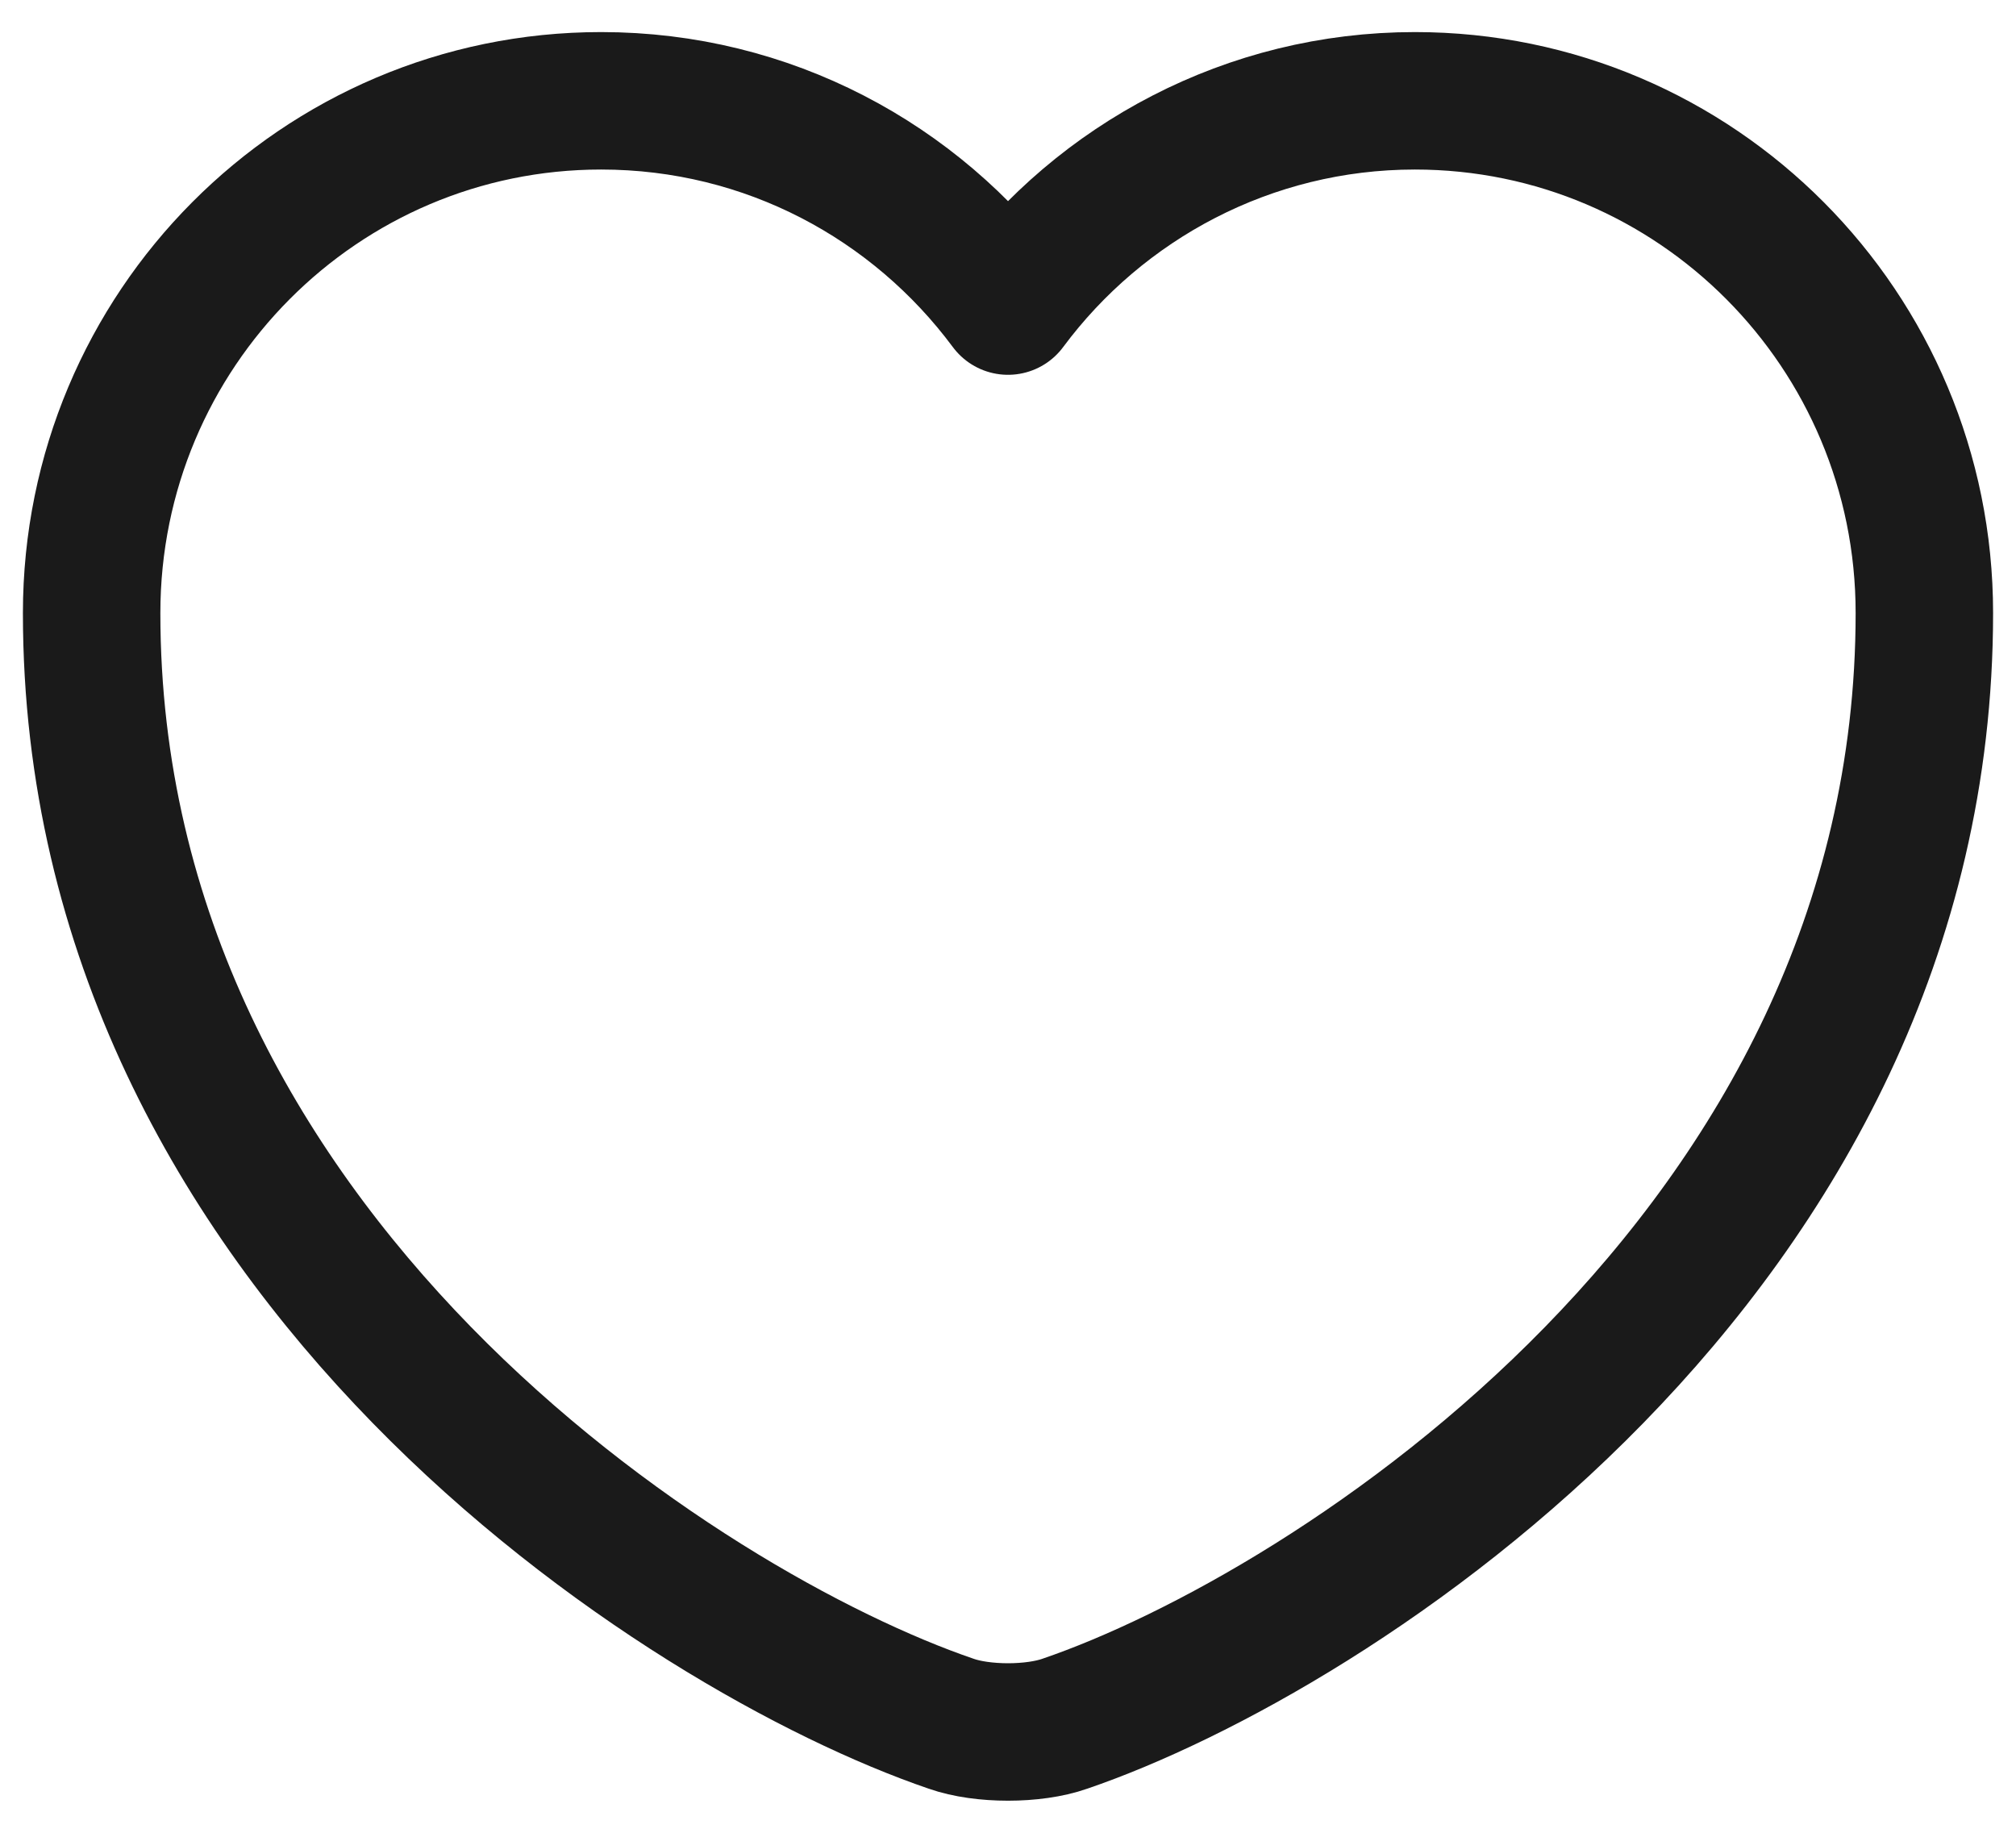
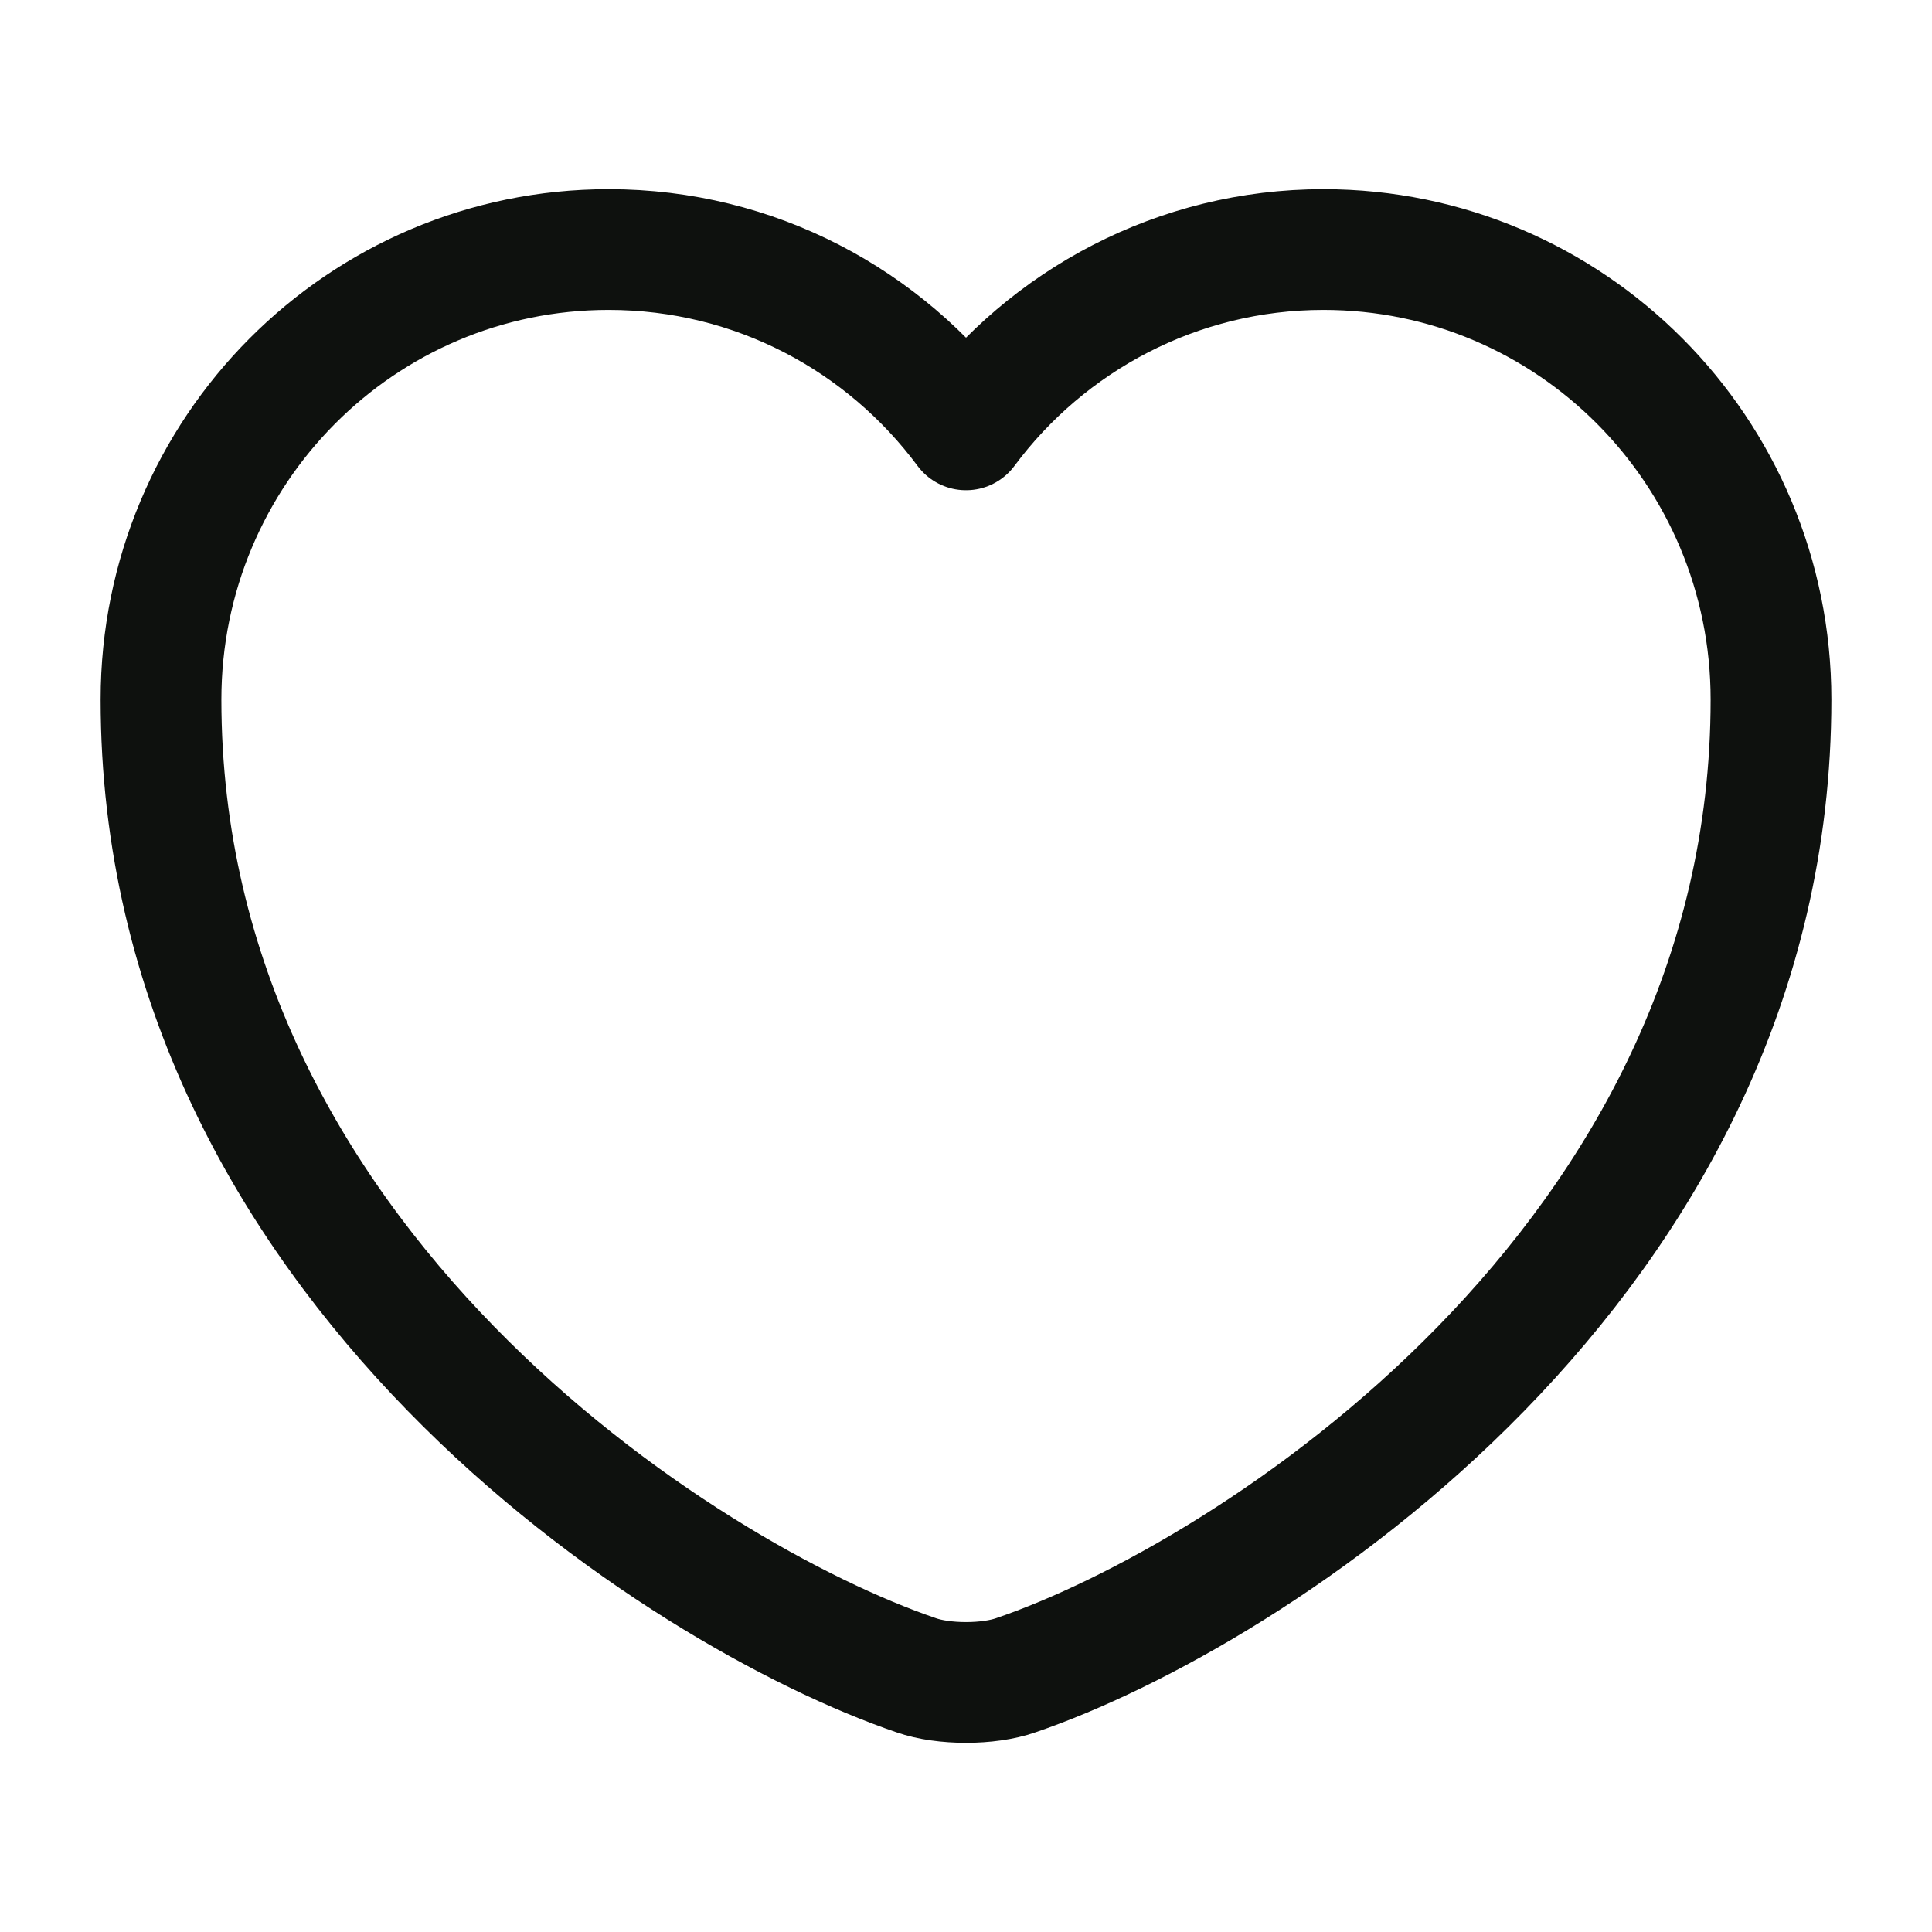
- <svg xmlns="http://www.w3.org/2000/svg" width="22" height="20" viewBox="0 0 22 20" fill="none">
-   <path d="M11.62 18.81C11.28 18.93 10.72 18.93 10.38 18.81C7.48 17.82 1 13.69 1 6.69C1 3.6 3.49 1.1 6.56 1.1C8.38 1.1 9.99 1.98 11 3.34C12.01 1.98 13.63 1.1 15.44 1.1C18.51 1.1 21 3.6 21 6.69C21 13.69 14.52 17.82 11.62 18.81Z" stroke="#1A1A1A" stroke-width="1.5" stroke-linecap="round" stroke-linejoin="round" />
+ <svg xmlns="http://www.w3.org/2000/svg" width="24" height="24" viewBox="0 0 24 24" fill="none">
+   <path d="M12.62 20.81C12.28 20.93 11.72 20.93 11.38 20.81C8.48 19.82 2 15.69 2 8.69C2 5.6 4.49 3.1 7.56 3.1C9.38 3.1 10.99 3.98 12 5.34C13.01 3.98 14.63 3.1 16.44 3.1C19.51 3.1 22 5.6 22 8.69C22 15.69 15.52 19.82 12.62 20.81Z" stroke="#0E110E" stroke-width="1.5" stroke-linecap="round" stroke-linejoin="round" />
</svg>
